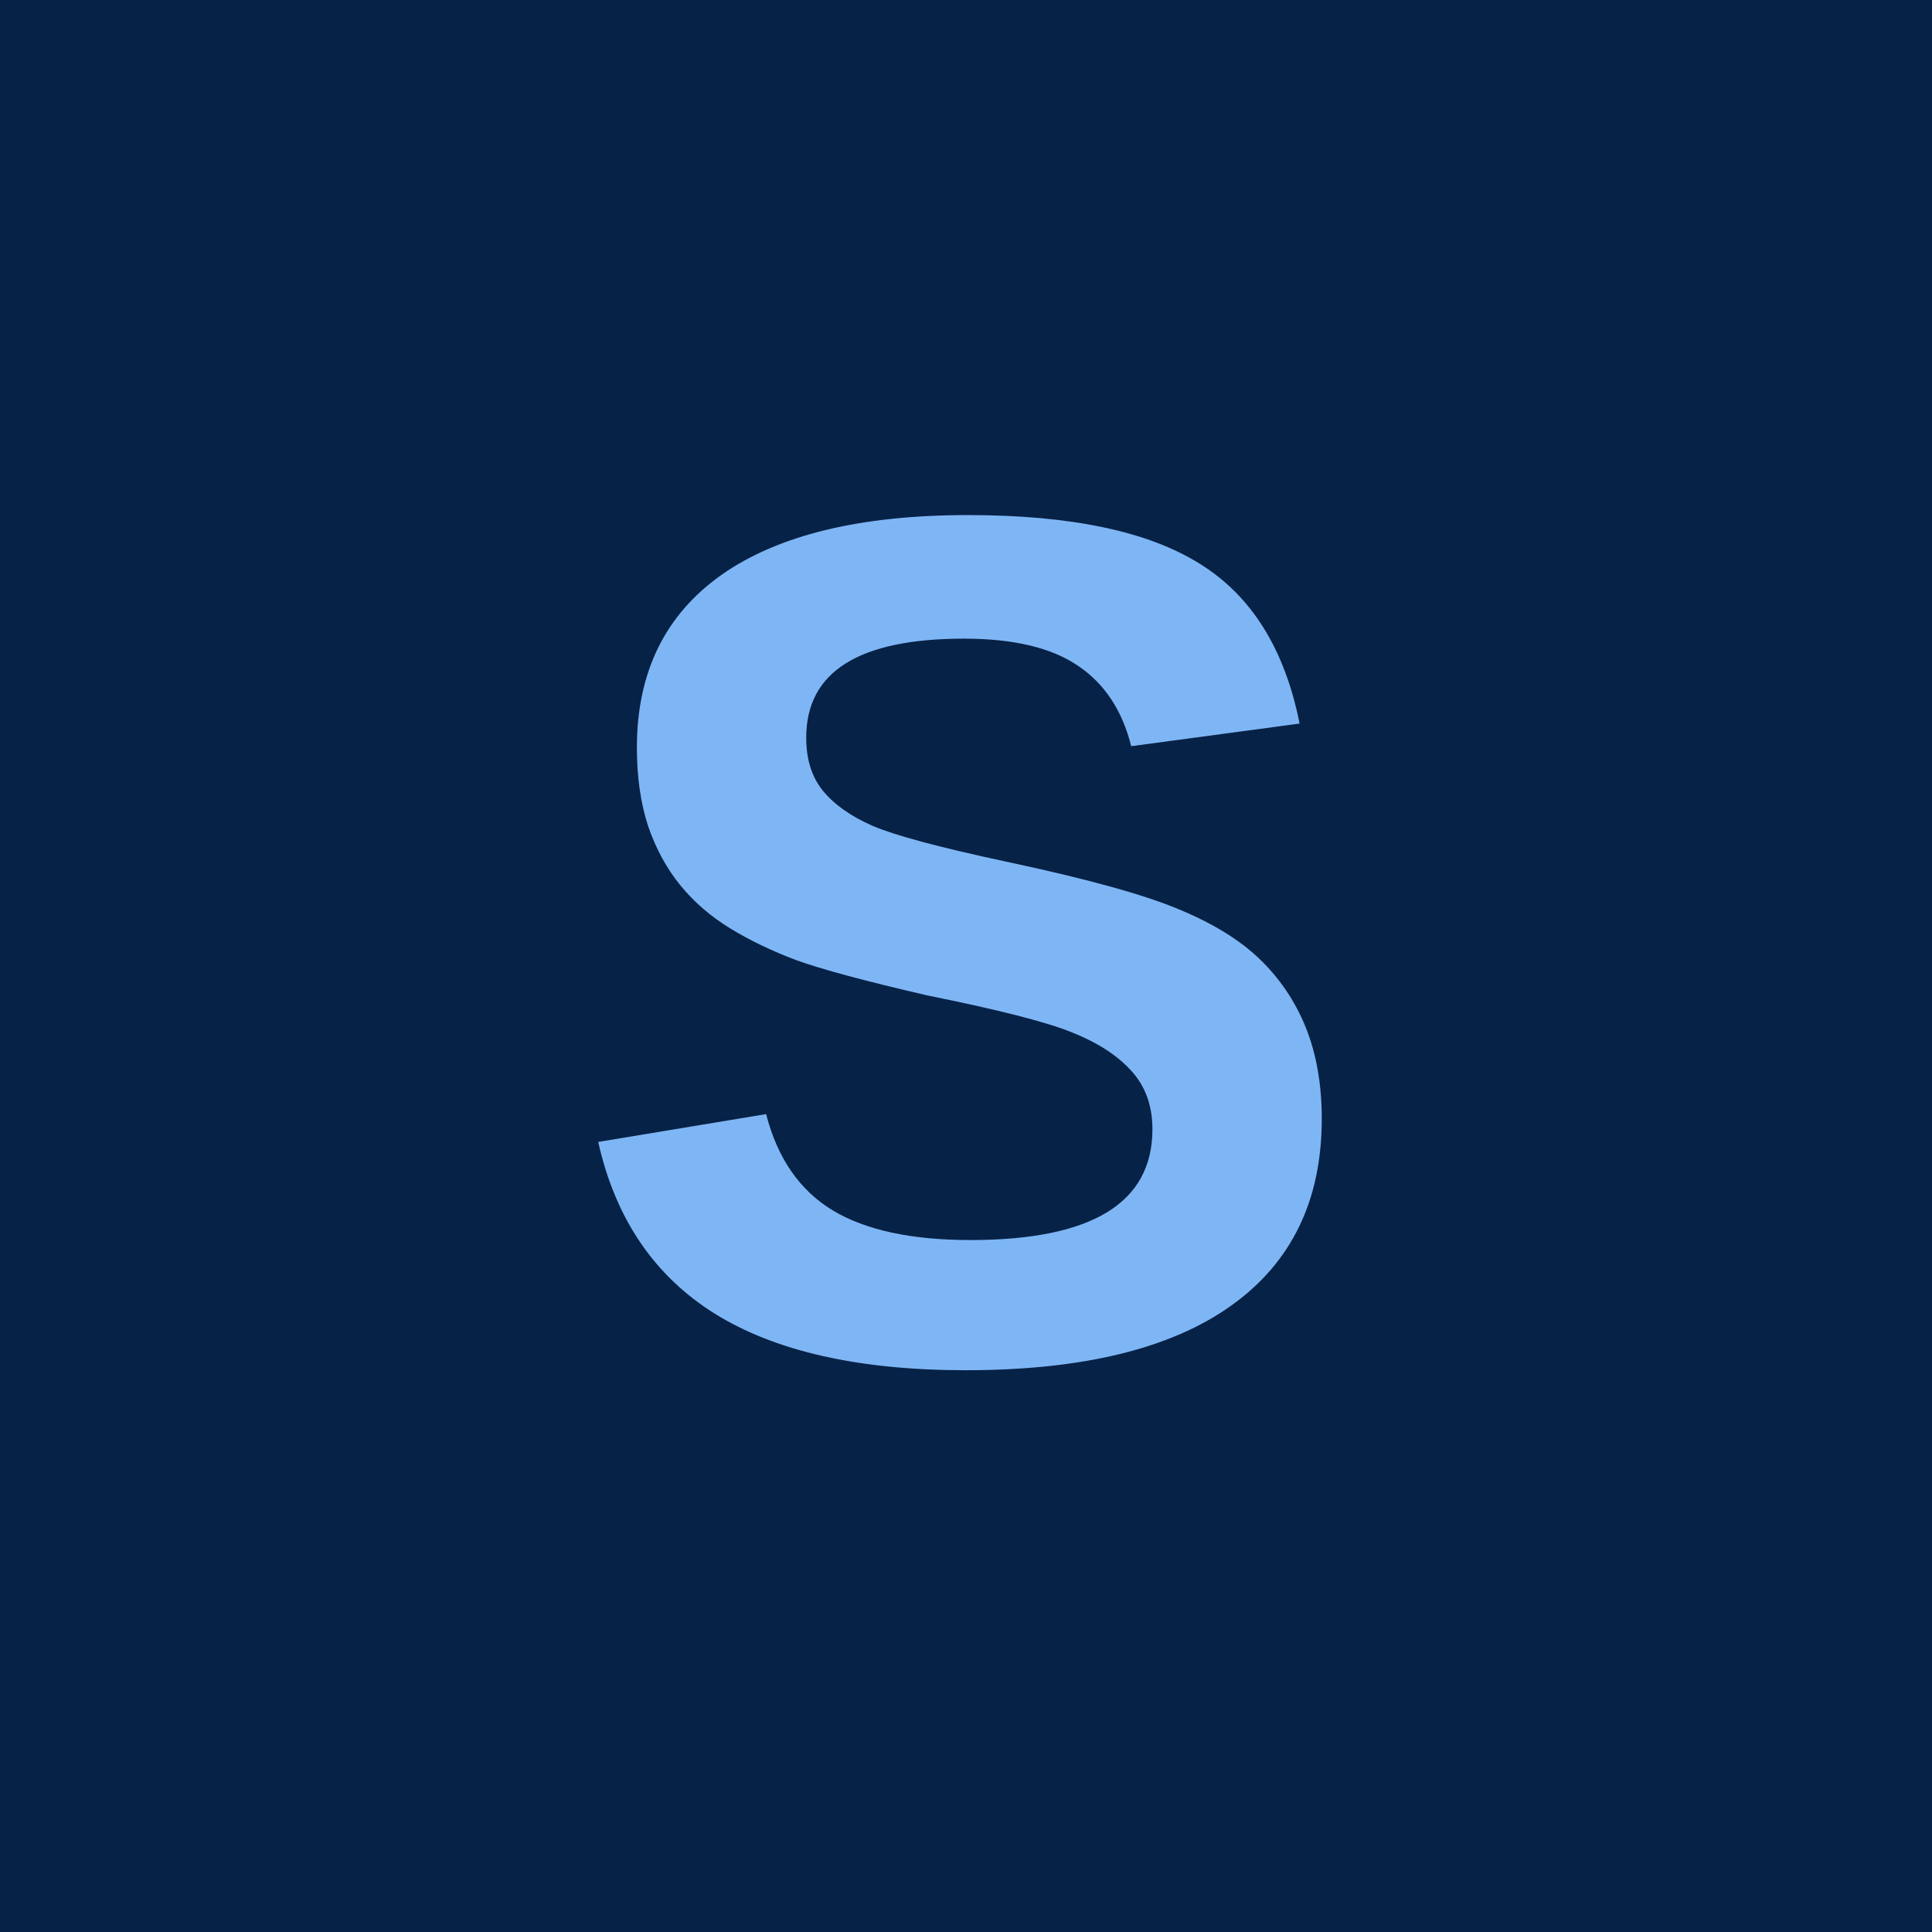
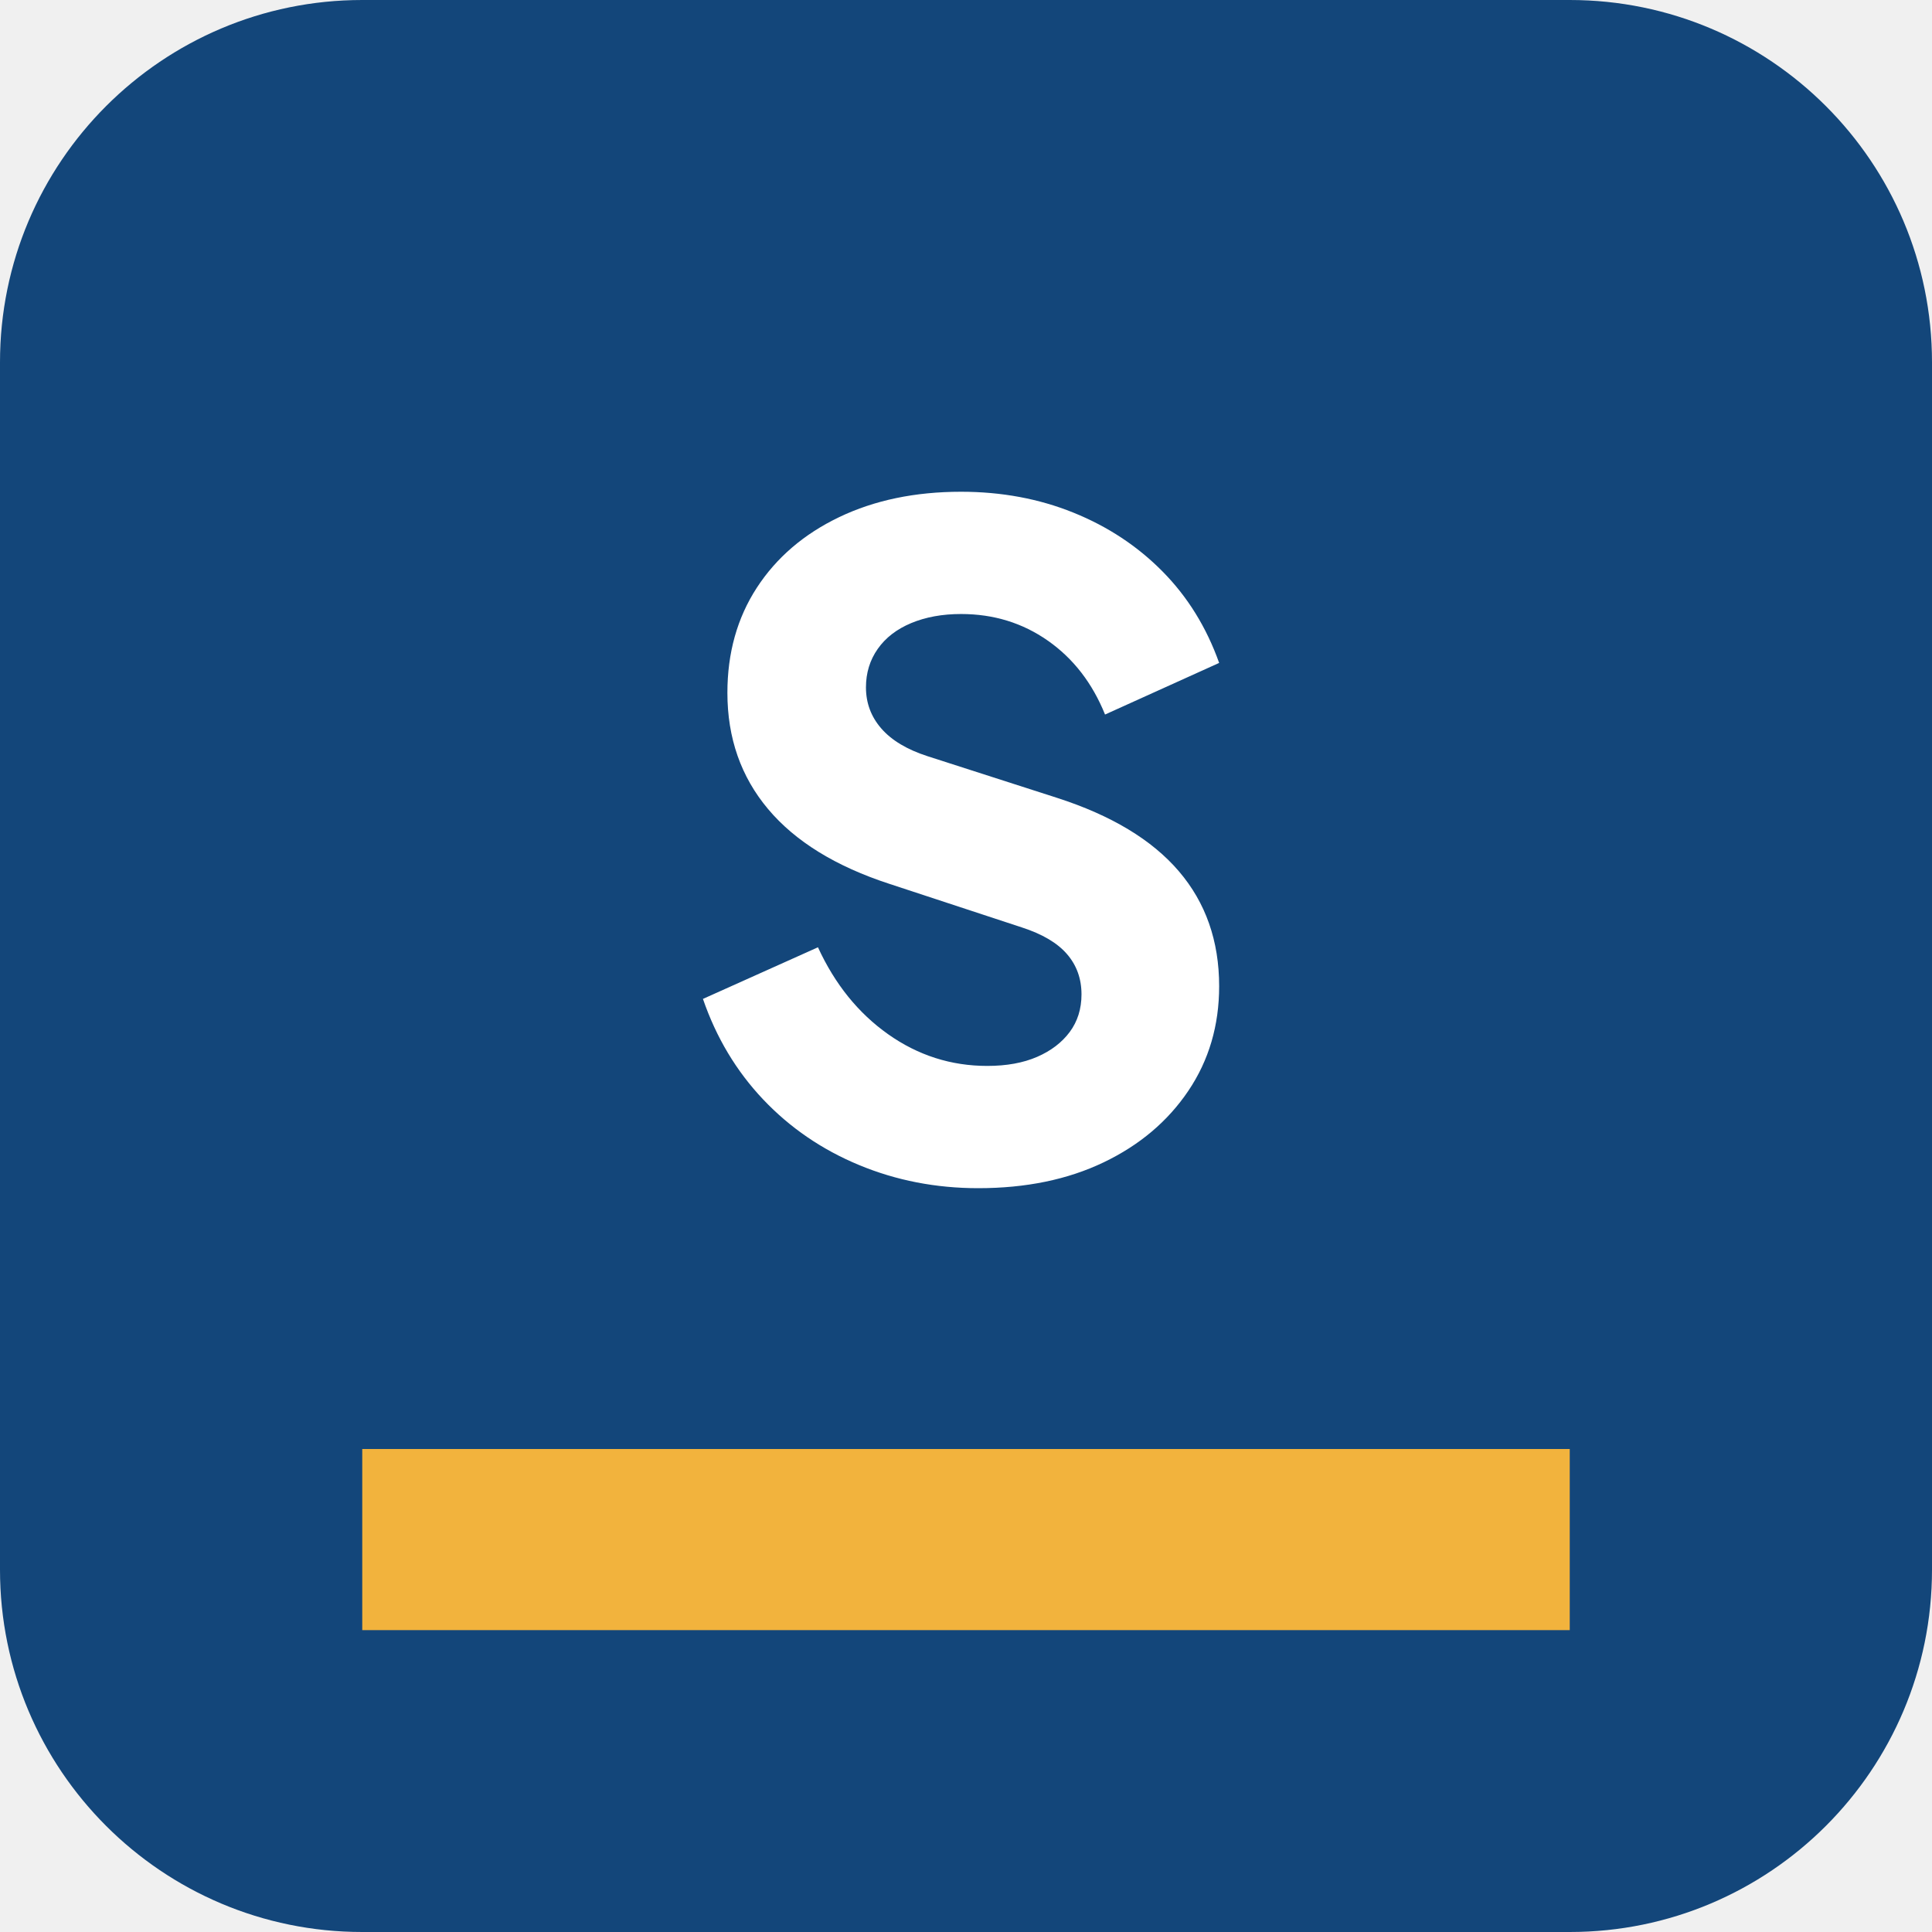
- <svg xmlns="http://www.w3.org/2000/svg" viewBox="0 0 64 64" role="img" aria-label="Sterling Pension Group">
-   <rect width="64" height="64" fill="#072247" />
-   <text x="32" y="45" text-anchor="middle" font-family="Arial, Helvetica, sans-serif" font-size="40" font-weight="700" fill="#7eb6f5">S</text>
+ <svg xmlns="http://www.w3.org/2000/svg" viewBox="0 0 32 32">
+   <rect width="32" height="32" rx="6" fill="#13467A" />
+   <rect x="6" y="24" width="20" height="3" fill="#F2B33D" />
+   <path fill="#FFFFFF" d="M16.203 19.68Q15.152 19.68 14.23 19.297Q13.308 18.915 12.64 18.21Q11.973 17.505 11.643 16.545L13.548 15.69Q13.968 16.605 14.71 17.13Q15.453 17.655 16.352 17.655Q16.832 17.655 17.178 17.505Q17.523 17.355 17.718 17.093Q17.913 16.83 17.913 16.47Q17.913 16.08 17.672 15.802Q17.433 15.525 16.922 15.36L14.733 14.64Q13.398 14.205 12.723 13.402Q12.048 12.6 12.048 11.475Q12.048 10.485 12.535 9.735Q13.023 8.985 13.9 8.565Q14.777 8.145 15.918 8.145Q16.922 8.145 17.777 8.49Q18.633 8.835 19.255 9.465Q19.878 10.095 20.193 10.98L18.303 11.835Q17.988 11.055 17.358 10.613Q16.727 10.17 15.918 10.17Q15.453 10.17 15.093 10.32Q14.733 10.47 14.538 10.748Q14.343 11.025 14.343 11.385Q14.343 11.775 14.598 12.067Q14.853 12.36 15.363 12.525L17.508 13.215Q18.858 13.65 19.525 14.43Q20.193 15.21 20.193 16.335Q20.193 17.31 19.683 18.067Q19.172 18.825 18.28 19.252Q17.388 19.68 16.203 19.68Z" />
</svg>
